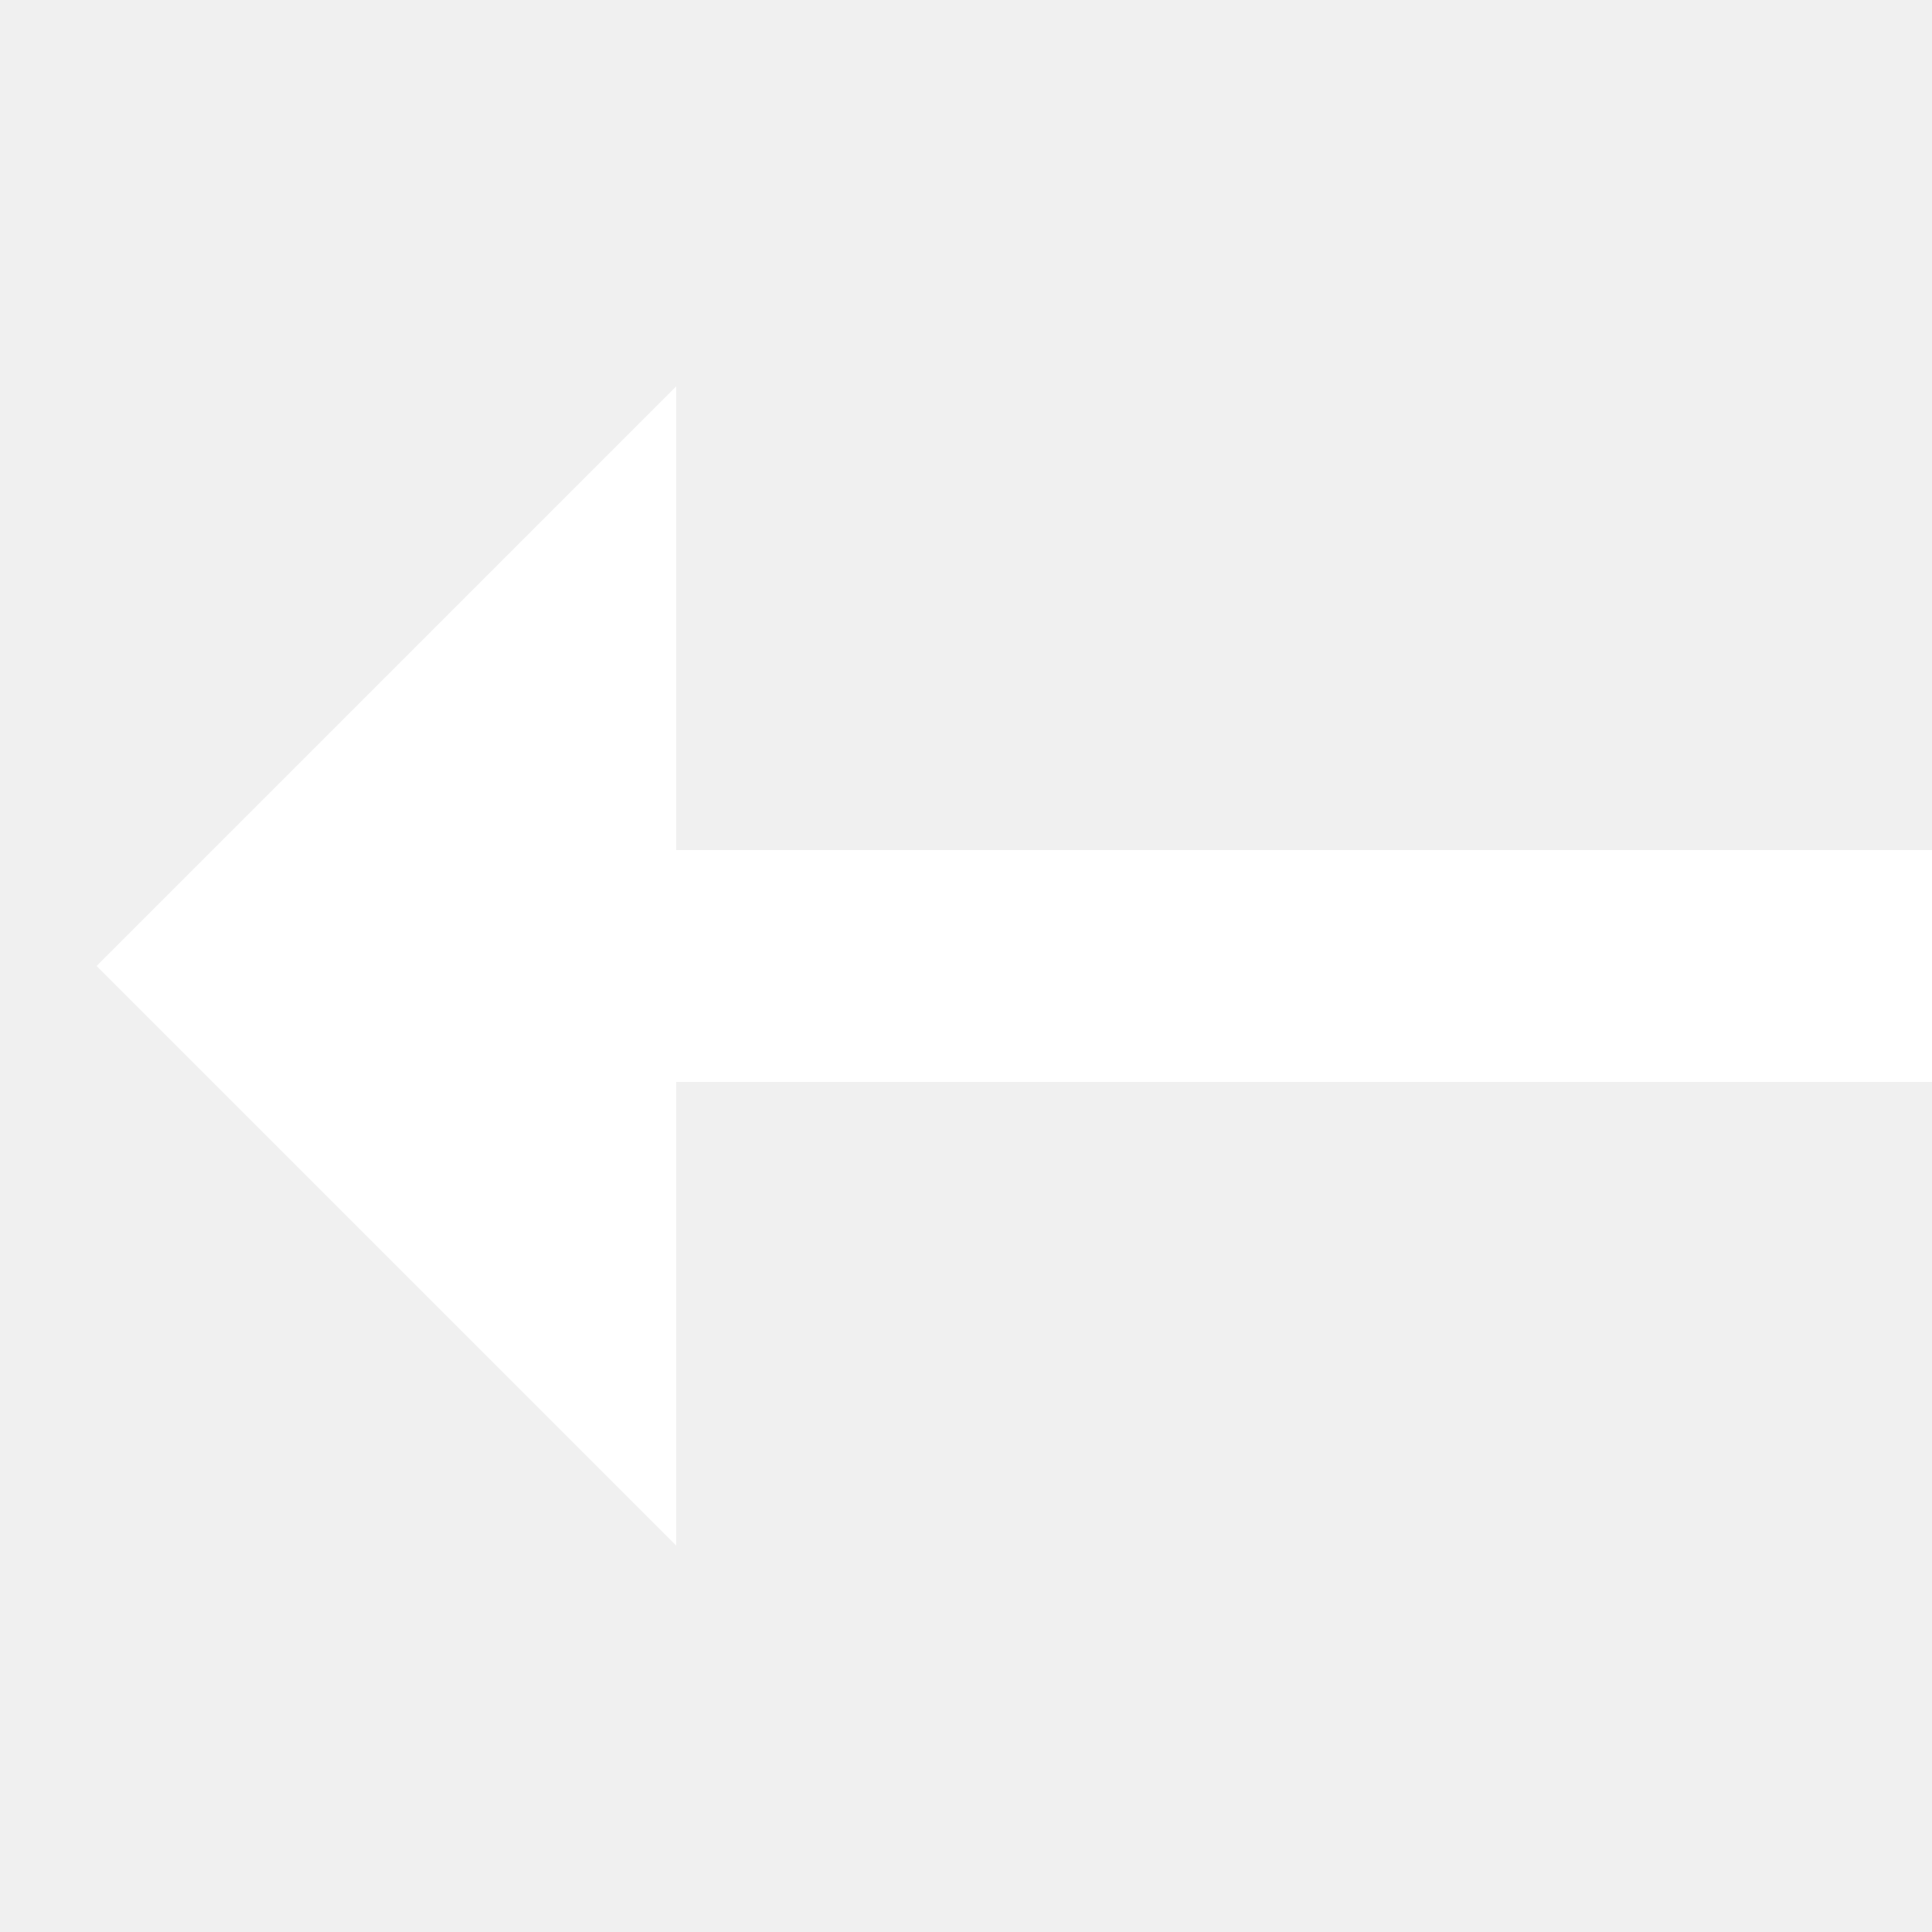
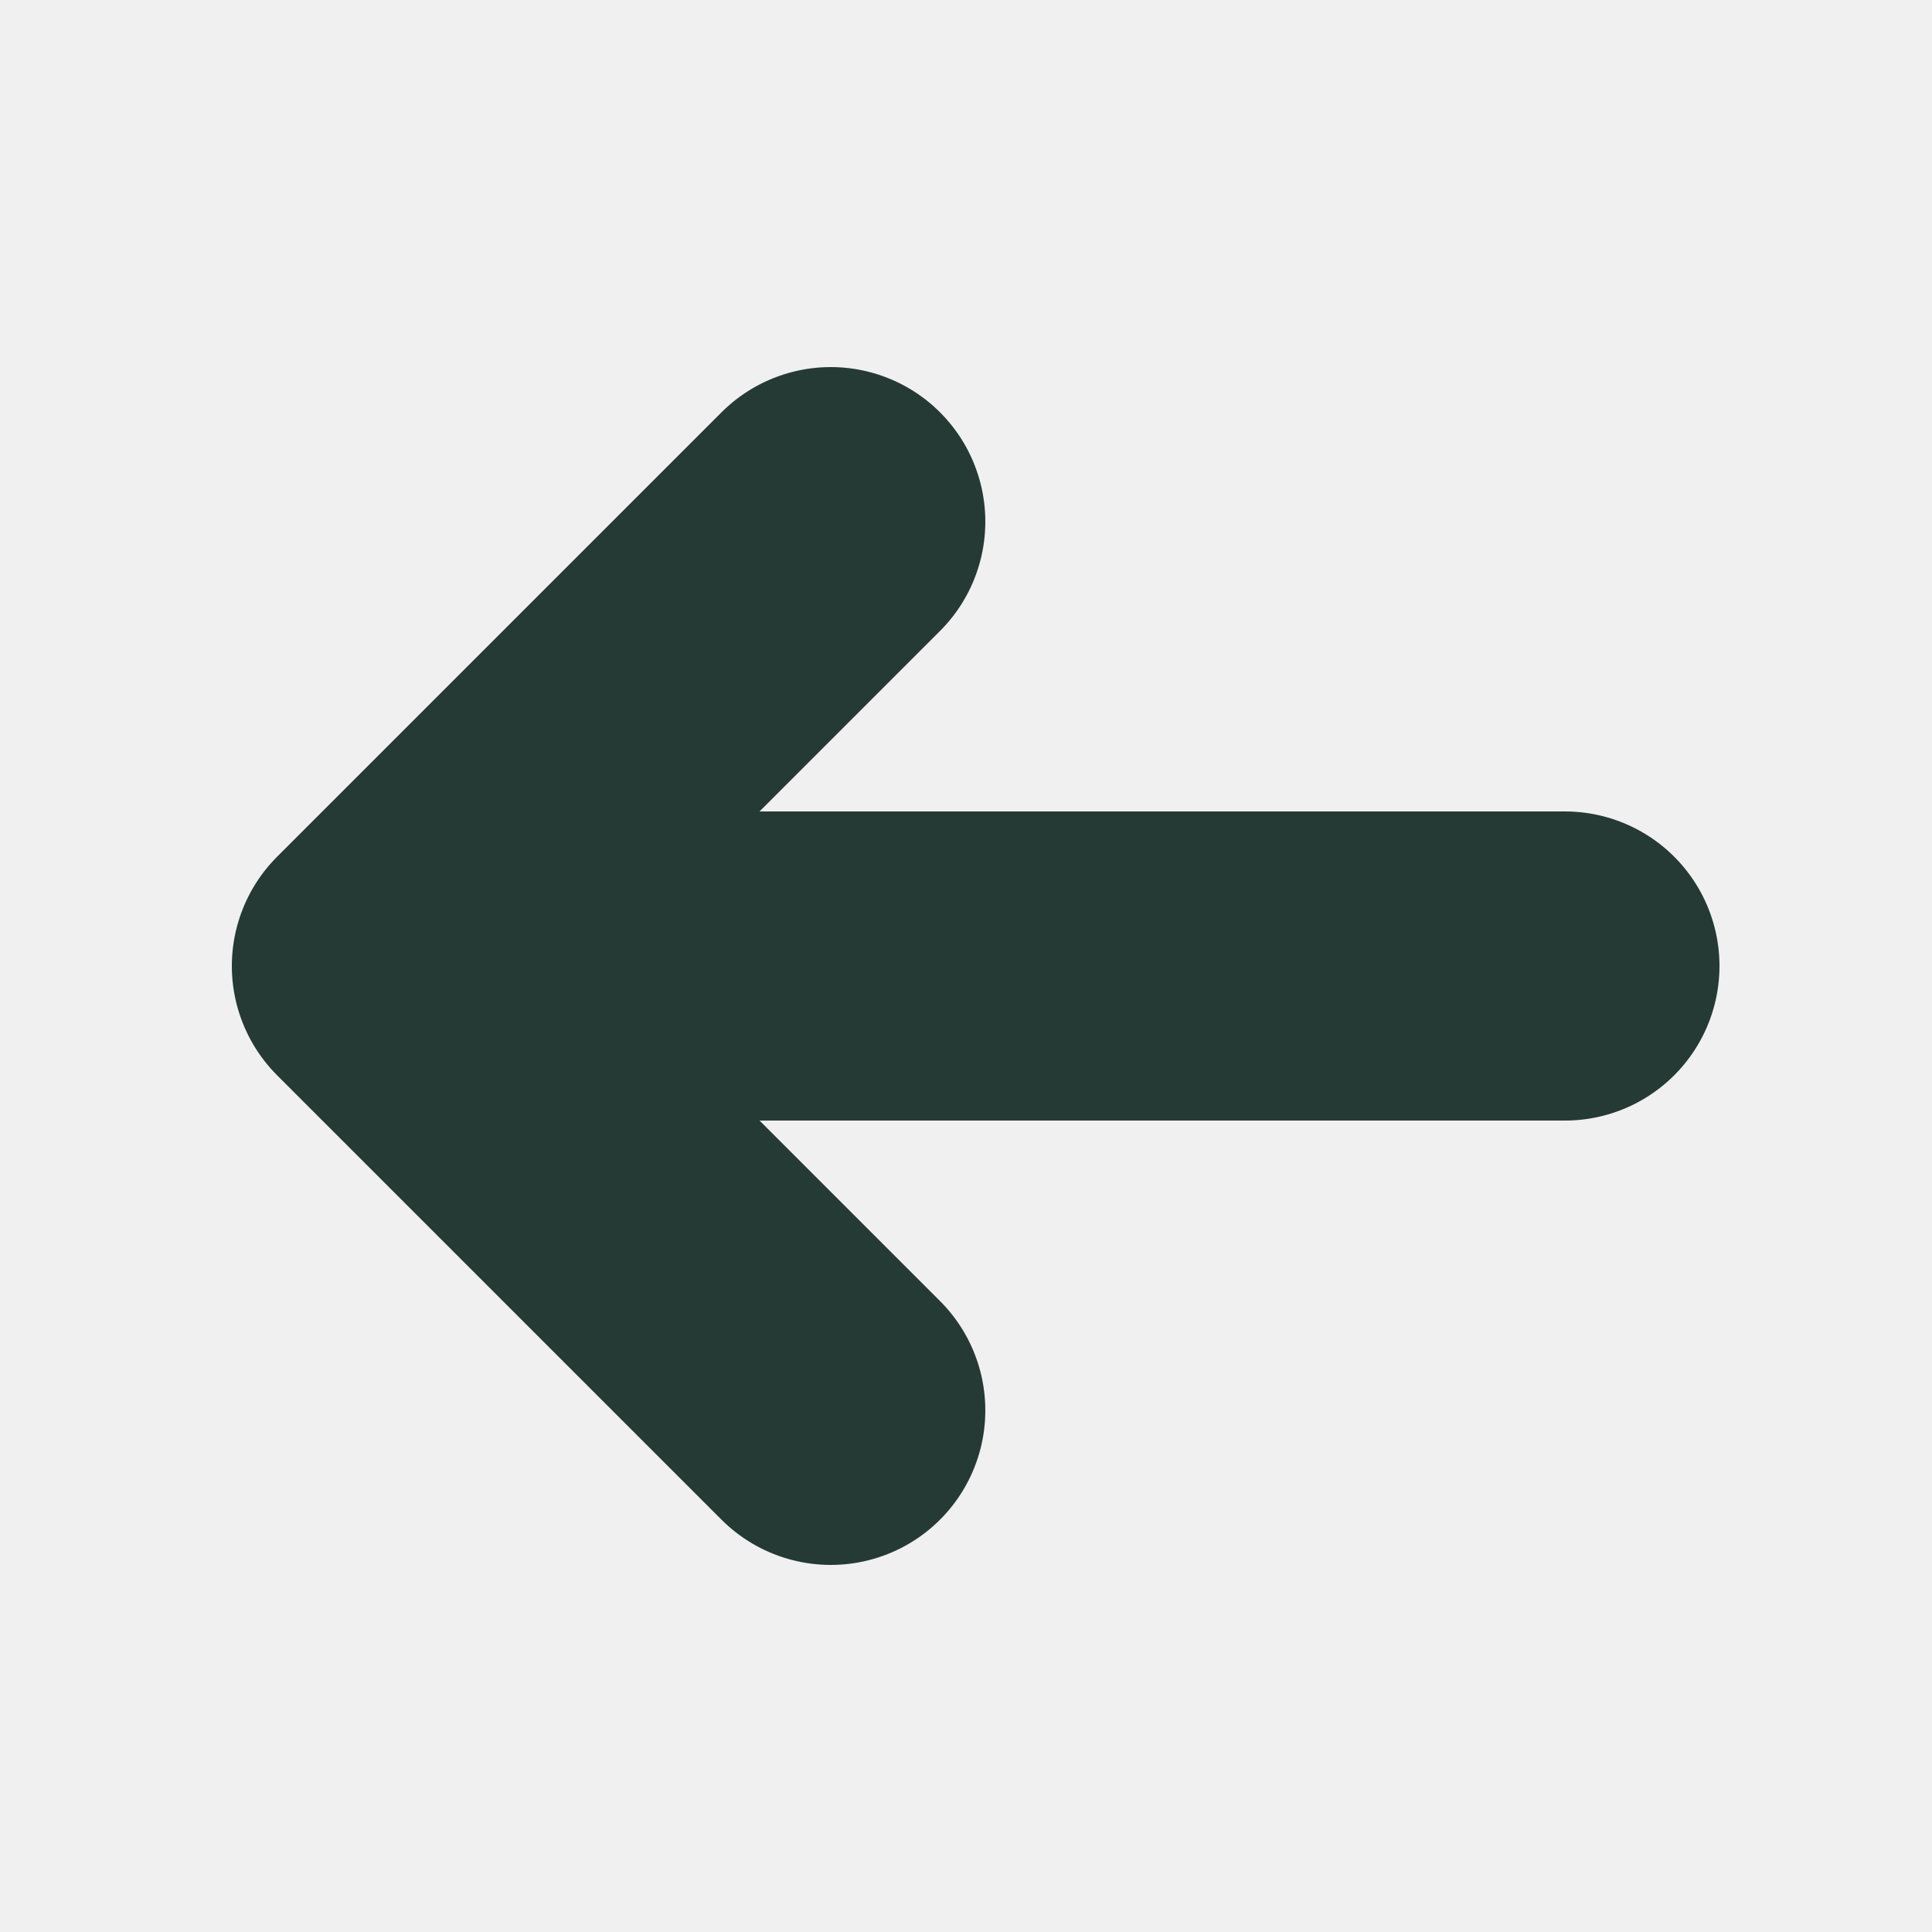
<svg xmlns="http://www.w3.org/2000/svg" viewBox="0 0 100 100" id="arr-l">
-   <path d="M100 50 H 25" fill="none" stroke="#ffffff" stroke-width="12" stroke-linecap="round" />
-   <path d="M5 50 L 35 20 V 80 Z" fill="#ffffff" />
+   <path d="M19 50 H80 M57 27 L80 50 L57 73" transform="rotate(180 50 50)" fill="none" stroke="#253a35" stroke-width="16" stroke-linecap="round" stroke-linejoin="round" />
</svg>
